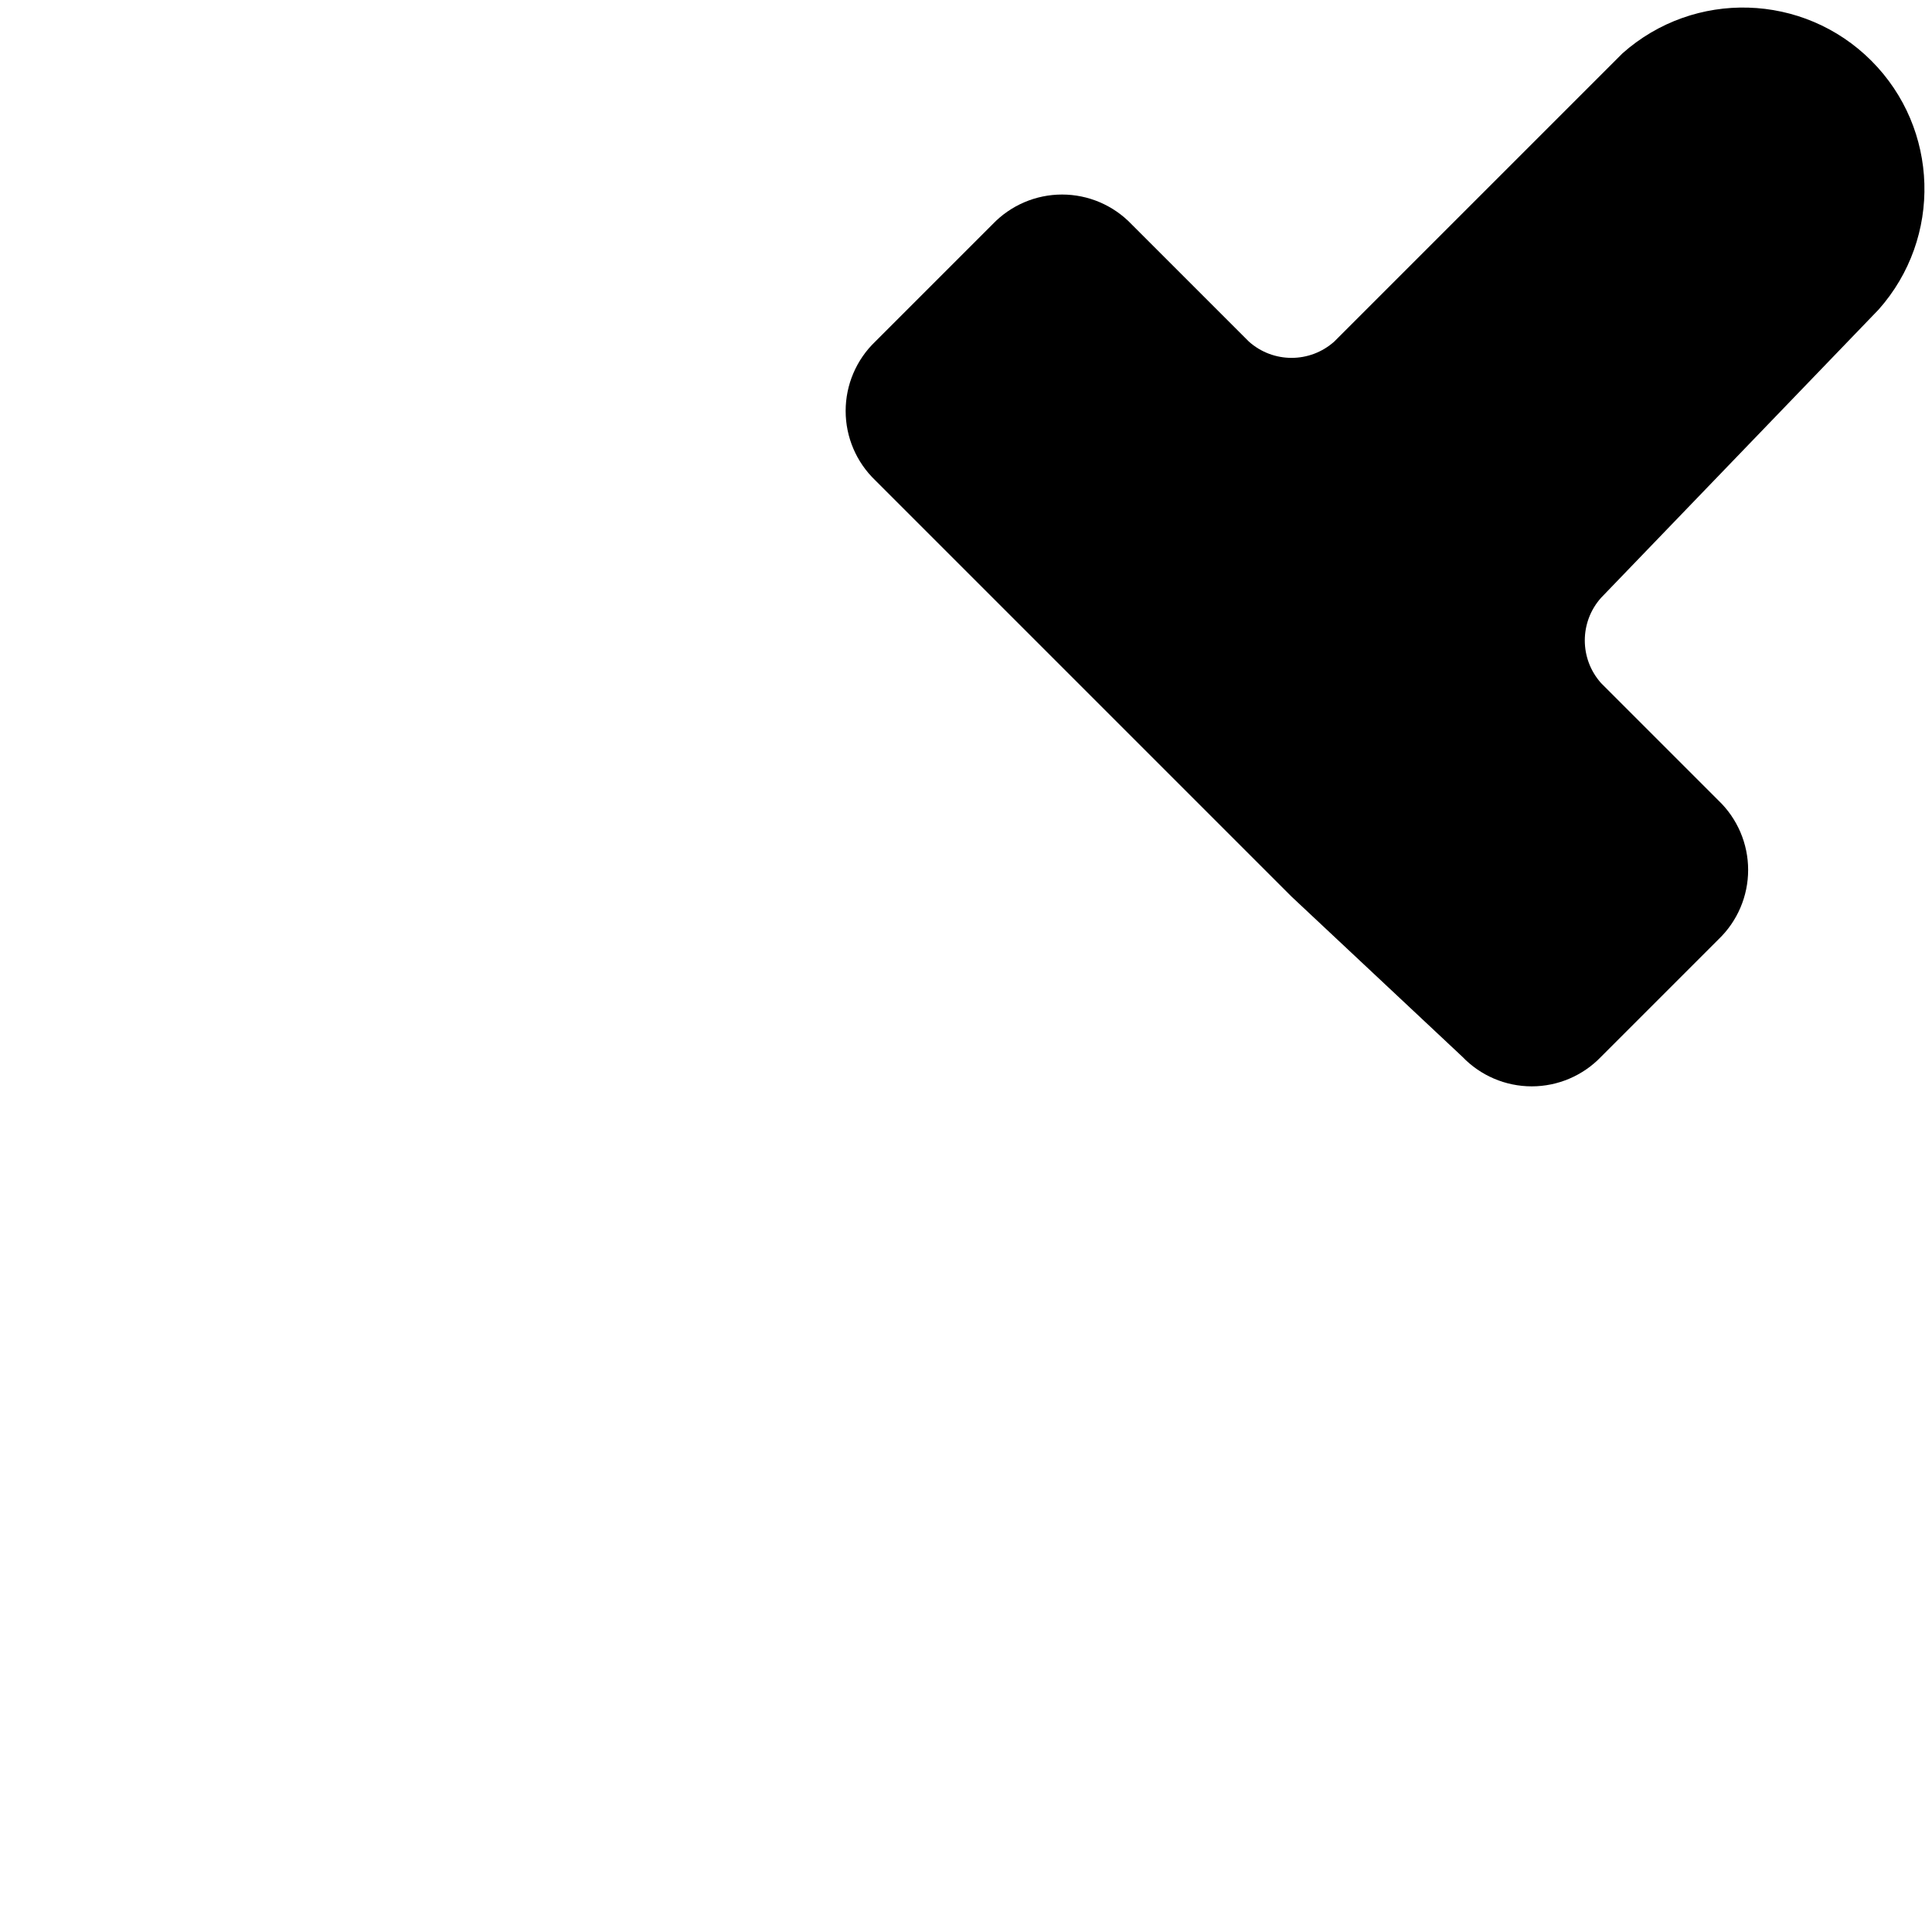
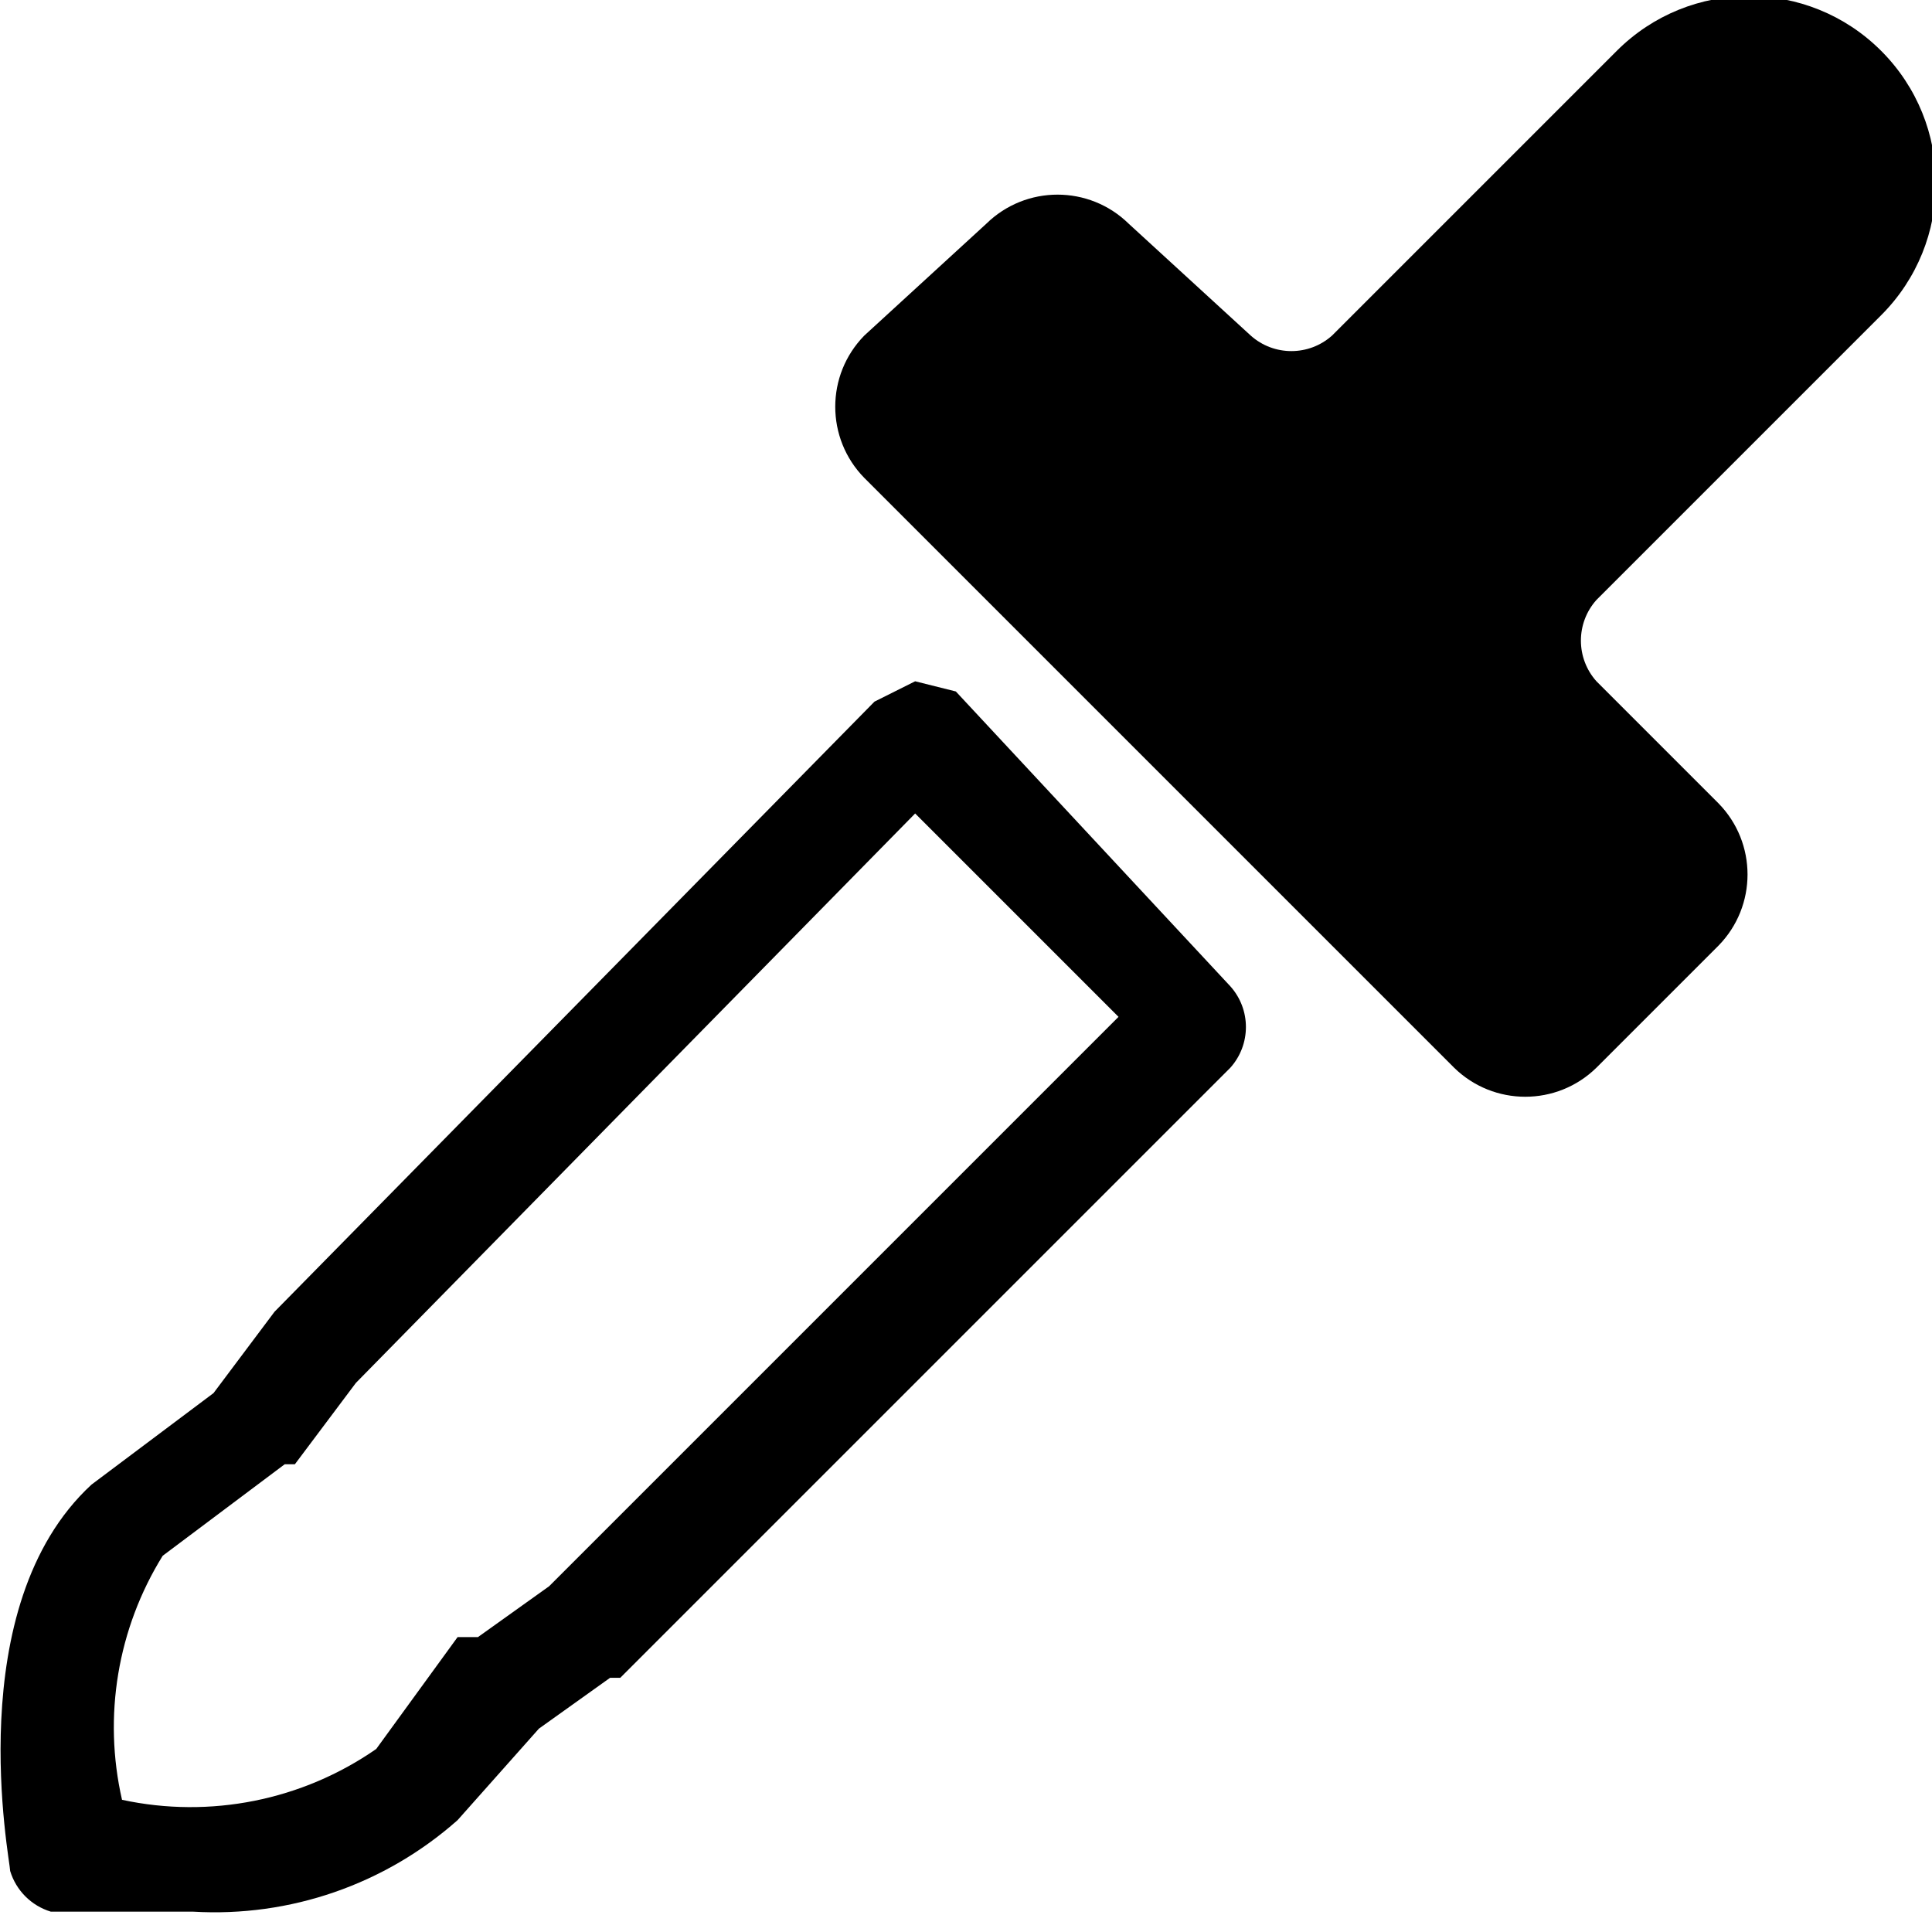
- <svg xmlns="http://www.w3.org/2000/svg" viewBox="0 0 18.1 18.1">
+ <svg xmlns="http://www.w3.org/2000/svg" viewBox="0 0 19 19">
  <g>
-     <path d="M9.7,6,8.2,4.5a.9.9,0,0,1,0-1.3L9.3,2.1a.9.9,0,0,1,1.3,0l1.1,1.1a.6.6,0,0,0,.8,0L15.2.5a1.7,1.7,0,0,1,2.4,2.4L15,5.6a.6.6,0,0,0,0,.8l1.1,1.1a.9.9,0,0,1,0,1.3L15,9.9a.9.9,0,0,1-1.3,0L12.1,8.4Z" stroke="" />
-     <path d="M.7,17.5h0s-.5-2.2.5-3.2l1.1-.8.6-.8L8.5,7l2.7,2.7L5.4,15.4l-.8.5L3.8,17C2.8,18,.7,17.5.7,17.5Z" fill="none" stroke="" stroke-linejoin="round" stroke-width="1.06" />
+     <path d="M18.5,3.1A1.8,1.8,0,0,0,15.9.5L13.1,3.3a.6.6,0,0,1-.8,0L11.1,2.2a1,1,0,0,0-1.4,0L8.5,3.3a1,1,0,0,0,0,1.4l1.6,1.6,2.6,2.6,1.6,1.6a1,1,0,0,0,1.4,0l1.2-1.2a1,1,0,0,0,0-1.4L15.7,6.7a.6.6,0,0,1,0-.8Z" fill="" />
+     <path d="M9.4,6.8,9,6.7l-.4.2-5.9,6-.6.8-1.2.9C-.4,15.8.1,18.3.1,18.4a.6.6,0,0,0,.4.4H1.9a3.6,3.6,0,0,0,2.6-.9L5.3,17l.7-.5h.1l6-6a.6.6,0,0,0,0-.8Zm-4,8.8-.7.5H4.5l-.8,1.1a3.2,3.2,0,0,1-2.5.5,3.2,3.2,0,0,1,.4-2.4l1.2-.9h.1l.6-.8L9,8l2,2Z" fill="" />
  </g>
</svg>
